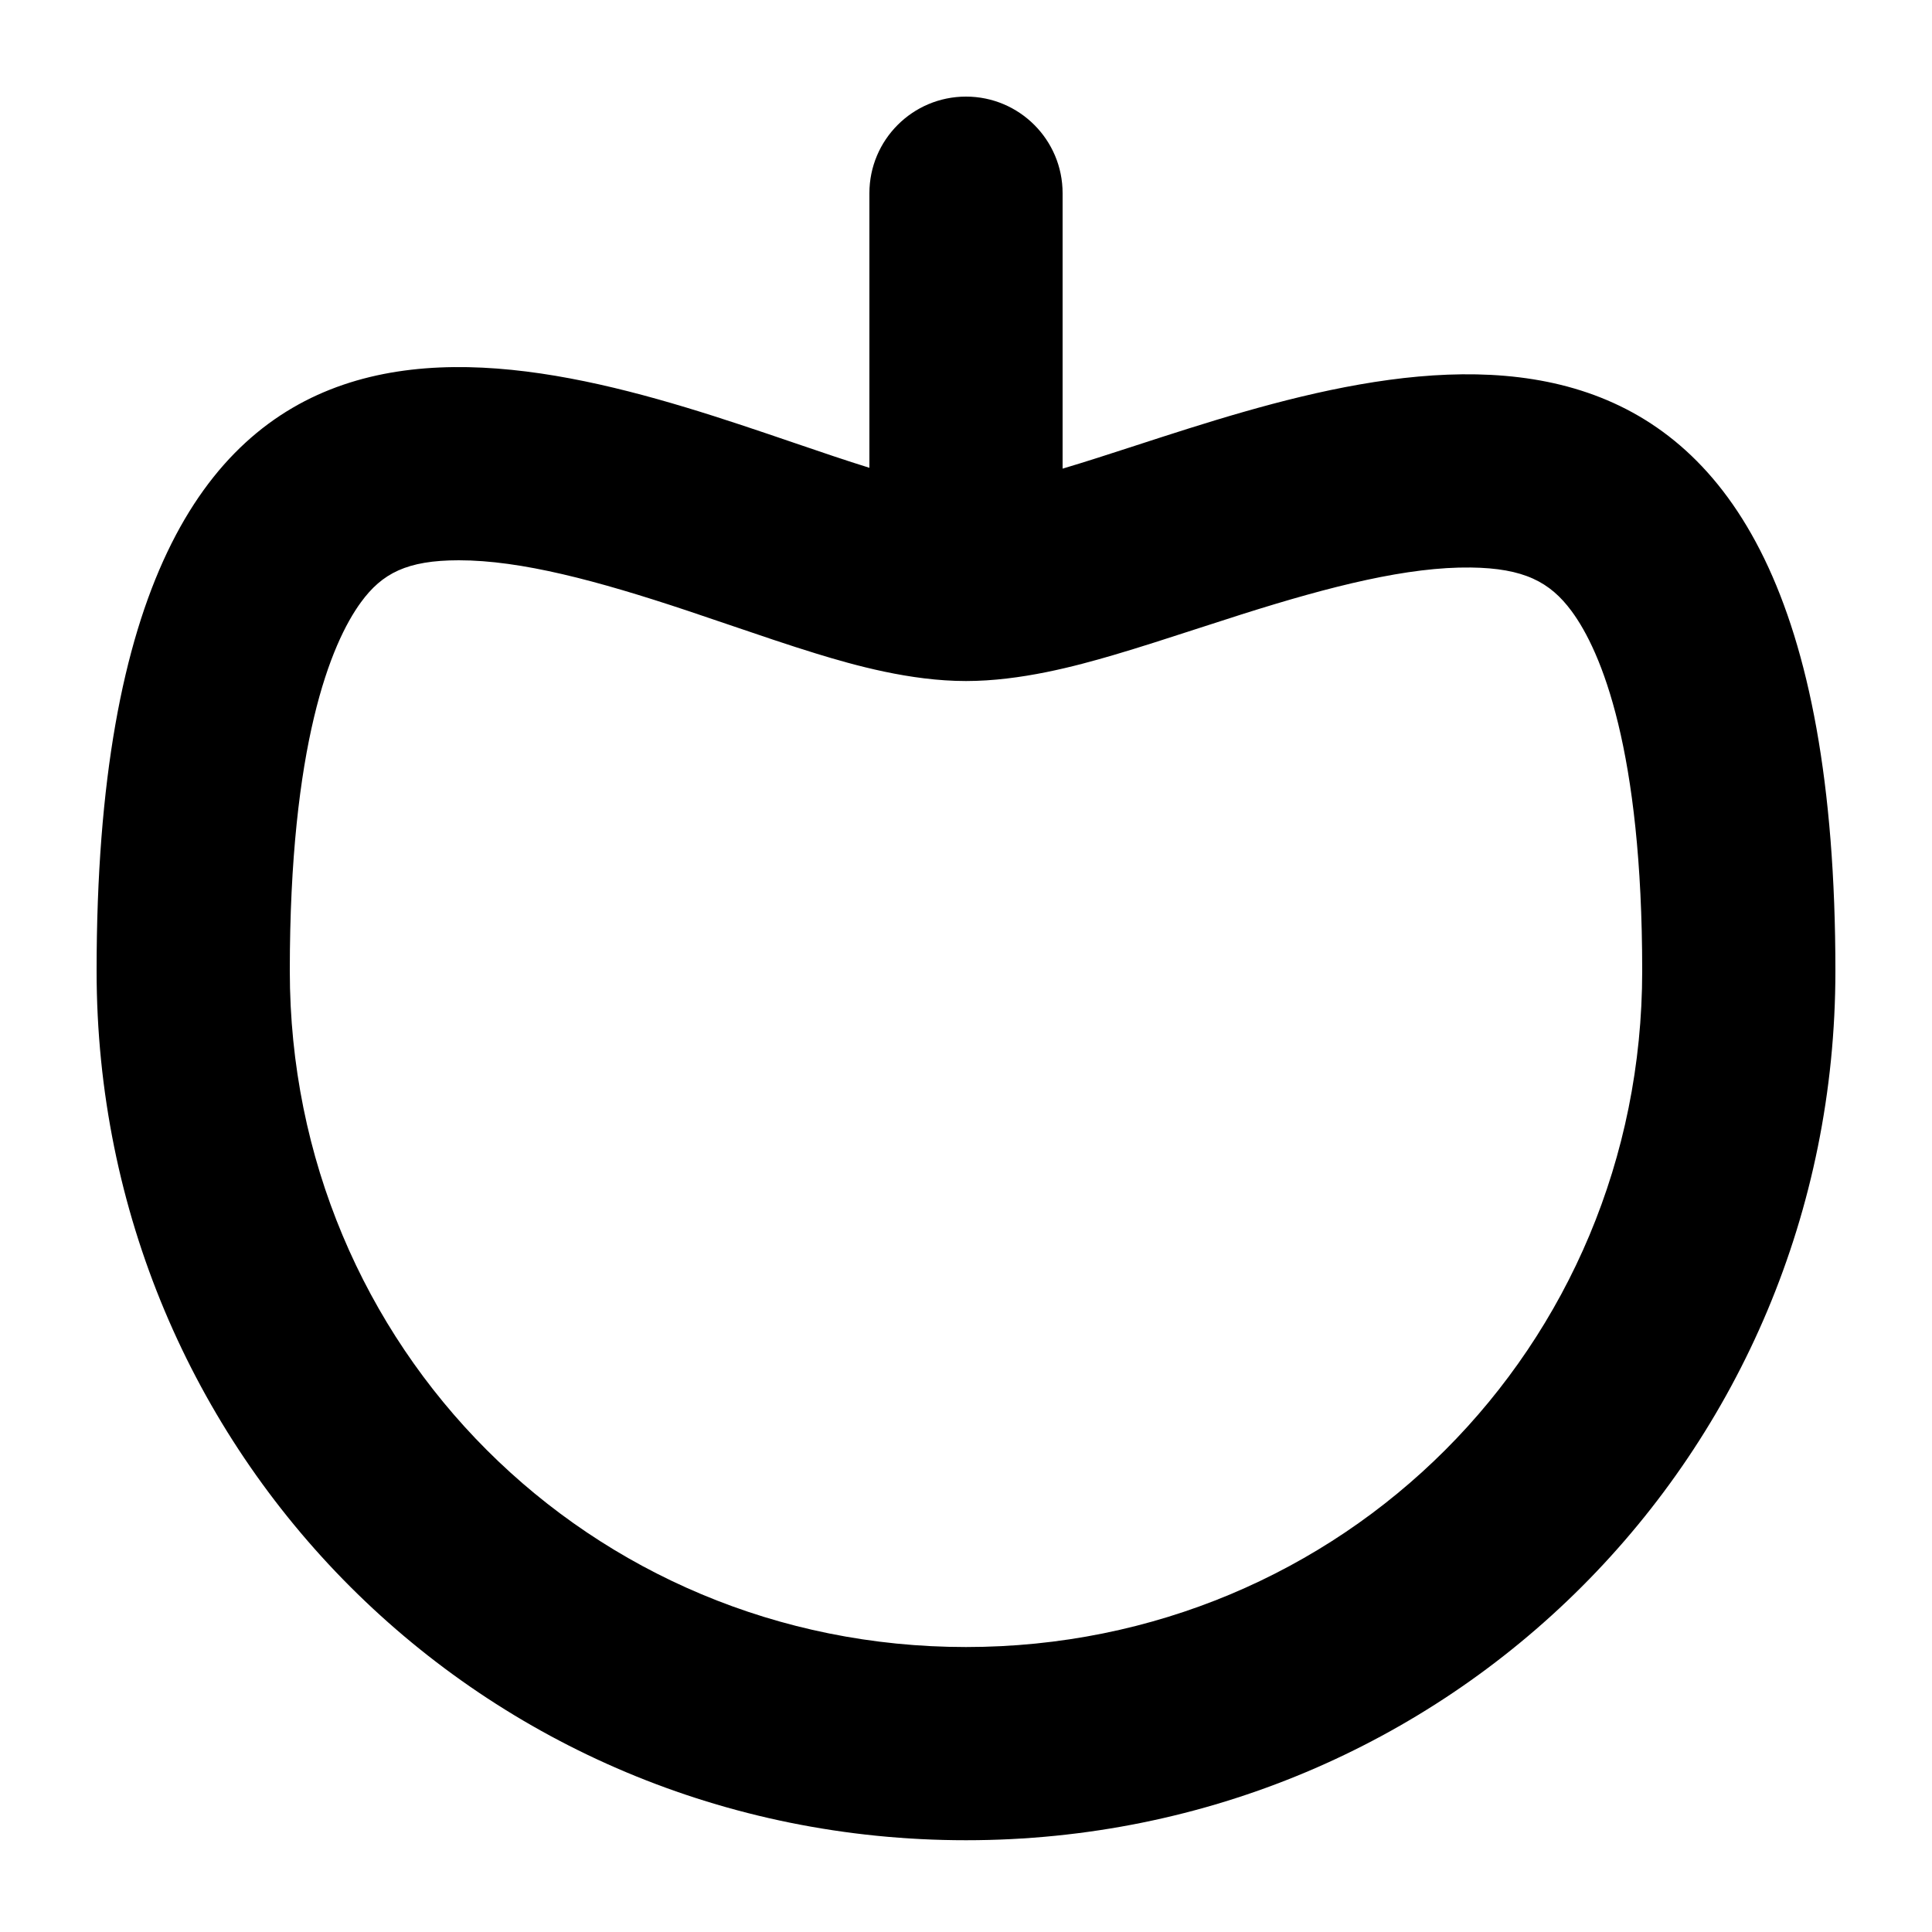
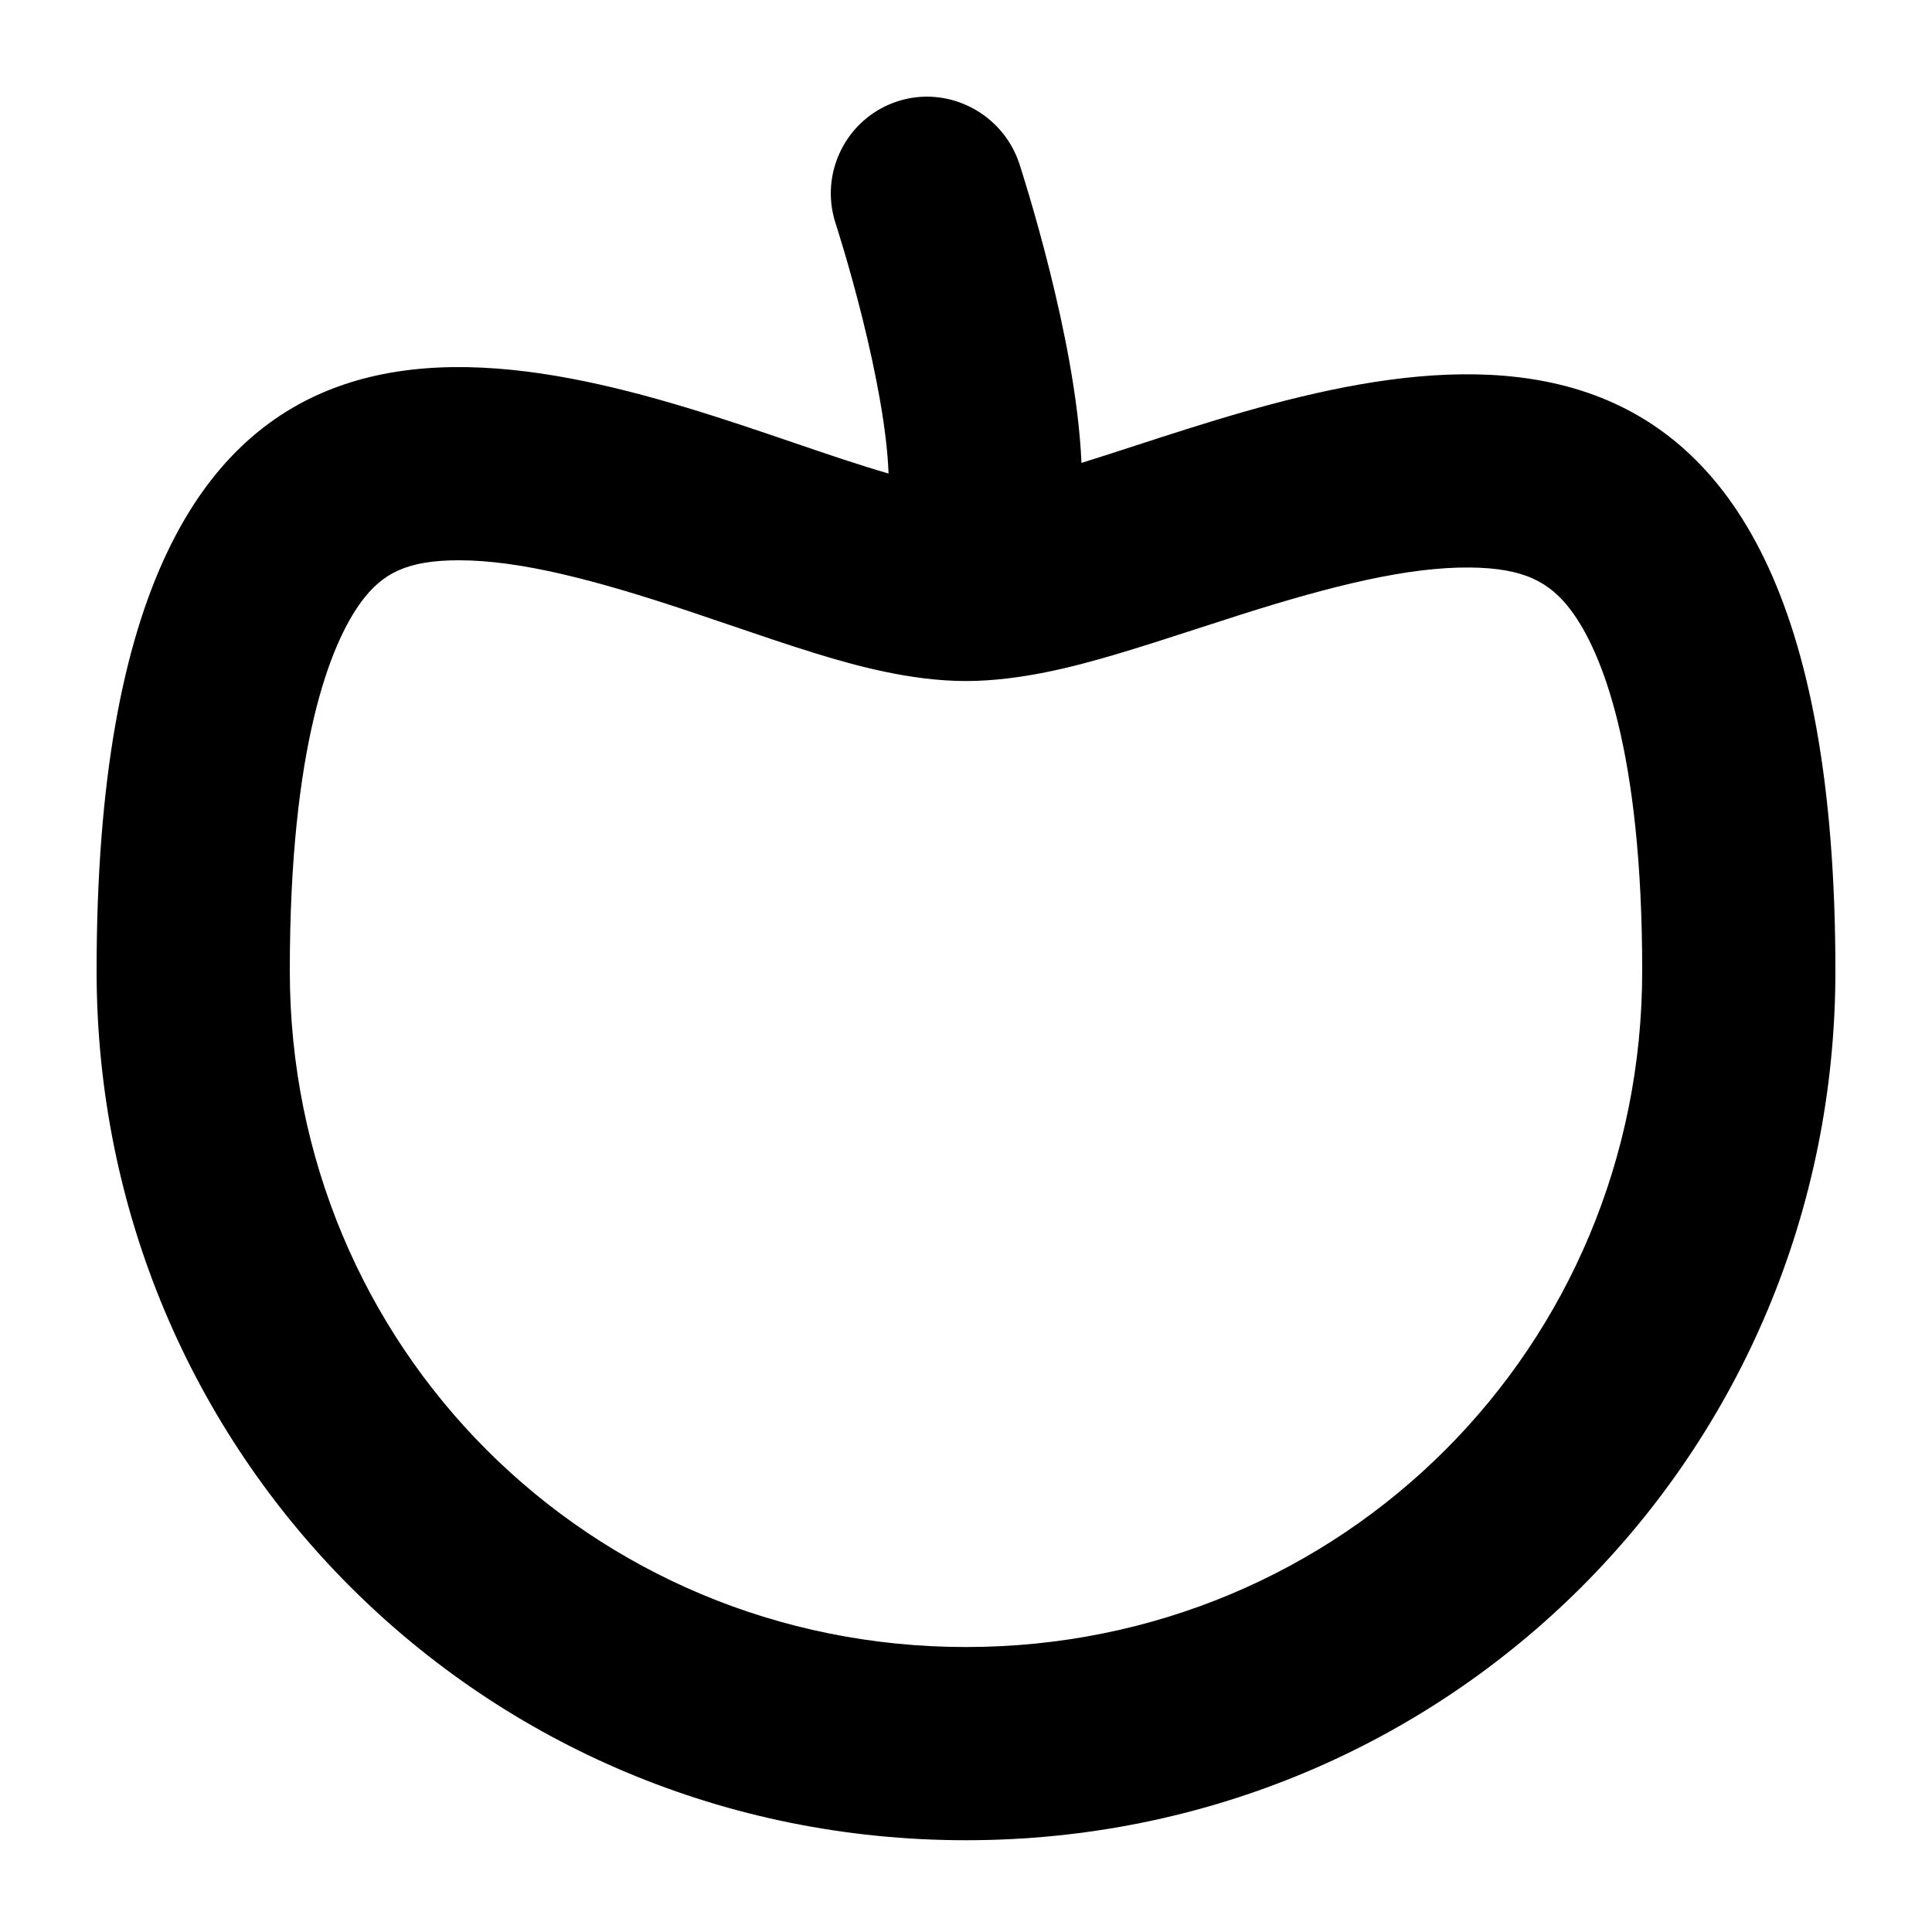
<svg xmlns="http://www.w3.org/2000/svg" width="1000" height="1000" viewBox="0 0 1000 1000" fill="none">
  <rect width="1000" height="1000" fill="white" />
-   <path fill-rule="evenodd" clip-rule="evenodd" d="M550 100C550 72.386 527.614 50 500 50C472.386 50 450 72.386 450 100V242.133C437.961 238.401 424.876 233.938 411.028 229.214C270.038 181.117 50 106.053 50 502.5C50 752.5 250 952.5 500 952.5C750 952.5 950 752.5 950 502.5C950 112.863 728.692 184.81 587.755 230.629C574.357 234.985 561.686 239.105 550 242.569V100ZM850 502.5C850 697.271 694.772 852.5 500 852.5C305.228 852.5 150 697.271 150 502.5C150 385.727 171.076 333.201 186.891 311.636C197.778 296.79 210.577 290 237.5 290C269.662 290 309.042 300.507 355.877 316.118C362.325 318.268 369.328 320.655 376.54 323.114L376.55 323.117L376.551 323.117C392.106 328.42 408.636 334.055 422.682 338.354C441.939 344.25 471.077 352.5 500 352.5C528.253 352.5 556.919 344.746 576.152 339.114C589.659 335.158 605.725 329.941 620.909 325.009C628.537 322.532 635.942 320.127 642.689 317.99C689.329 303.221 728.856 293.337 761.25 293.742C788.786 294.086 802.286 301.245 813.394 316.242C829.066 337.398 850 388.64 850 502.5Z" fill="black" />
+   <path fill-rule="evenodd" clip-rule="evenodd" d="M464.41 52.492C490.648 43.883 519.03 58.581 527.64 84.819C527.673 84.919 527.711 85.036 527.754 85.171C527.808 85.337 527.87 85.529 527.94 85.746C528.193 86.533 528.549 87.652 528.995 89.073C529.886 91.912 531.136 95.966 532.625 100.987C535.595 111.005 539.554 125 543.523 140.973C550.435 168.783 558.326 206.224 559.767 239.599C568.646 236.842 578.008 233.798 587.755 230.629C728.692 184.81 950 112.863 950 502.5C950 752.5 750 952.5 500 952.5C250 952.5 50 752.5 50 502.5C50 106.053 270.038 181.117 411.028 229.214C428.774 235.267 445.267 240.894 459.912 245.099C459.135 222.687 453.323 192.645 446.476 165.092C442.946 150.889 439.405 138.367 436.75 129.413C435.426 124.948 434.332 121.401 433.582 119.012C433.208 117.819 432.92 116.916 432.733 116.335C432.64 116.045 432.572 115.835 432.531 115.709C423.926 89.474 438.175 61.102 464.41 52.492ZM850 502.5C850 697.271 694.772 852.5 500 852.5C305.228 852.5 150 697.271 150 502.5C150 385.727 171.076 333.201 186.891 311.636C197.778 296.79 210.577 290 237.5 290C269.662 290 309.042 300.507 355.877 316.118C362.325 318.268 369.328 320.655 376.54 323.114L376.55 323.117L376.551 323.117C392.106 328.42 408.636 334.055 422.682 338.354C441.939 344.25 471.077 352.5 500 352.5C528.253 352.5 556.919 344.746 576.152 339.114C589.659 335.158 605.725 329.941 620.909 325.009C628.537 322.532 635.942 320.127 642.689 317.99C689.329 303.221 728.856 293.337 761.25 293.742C788.786 294.086 802.286 301.245 813.394 316.242C829.066 337.398 850 388.64 850 502.5Z" fill="black" />
</svg>
